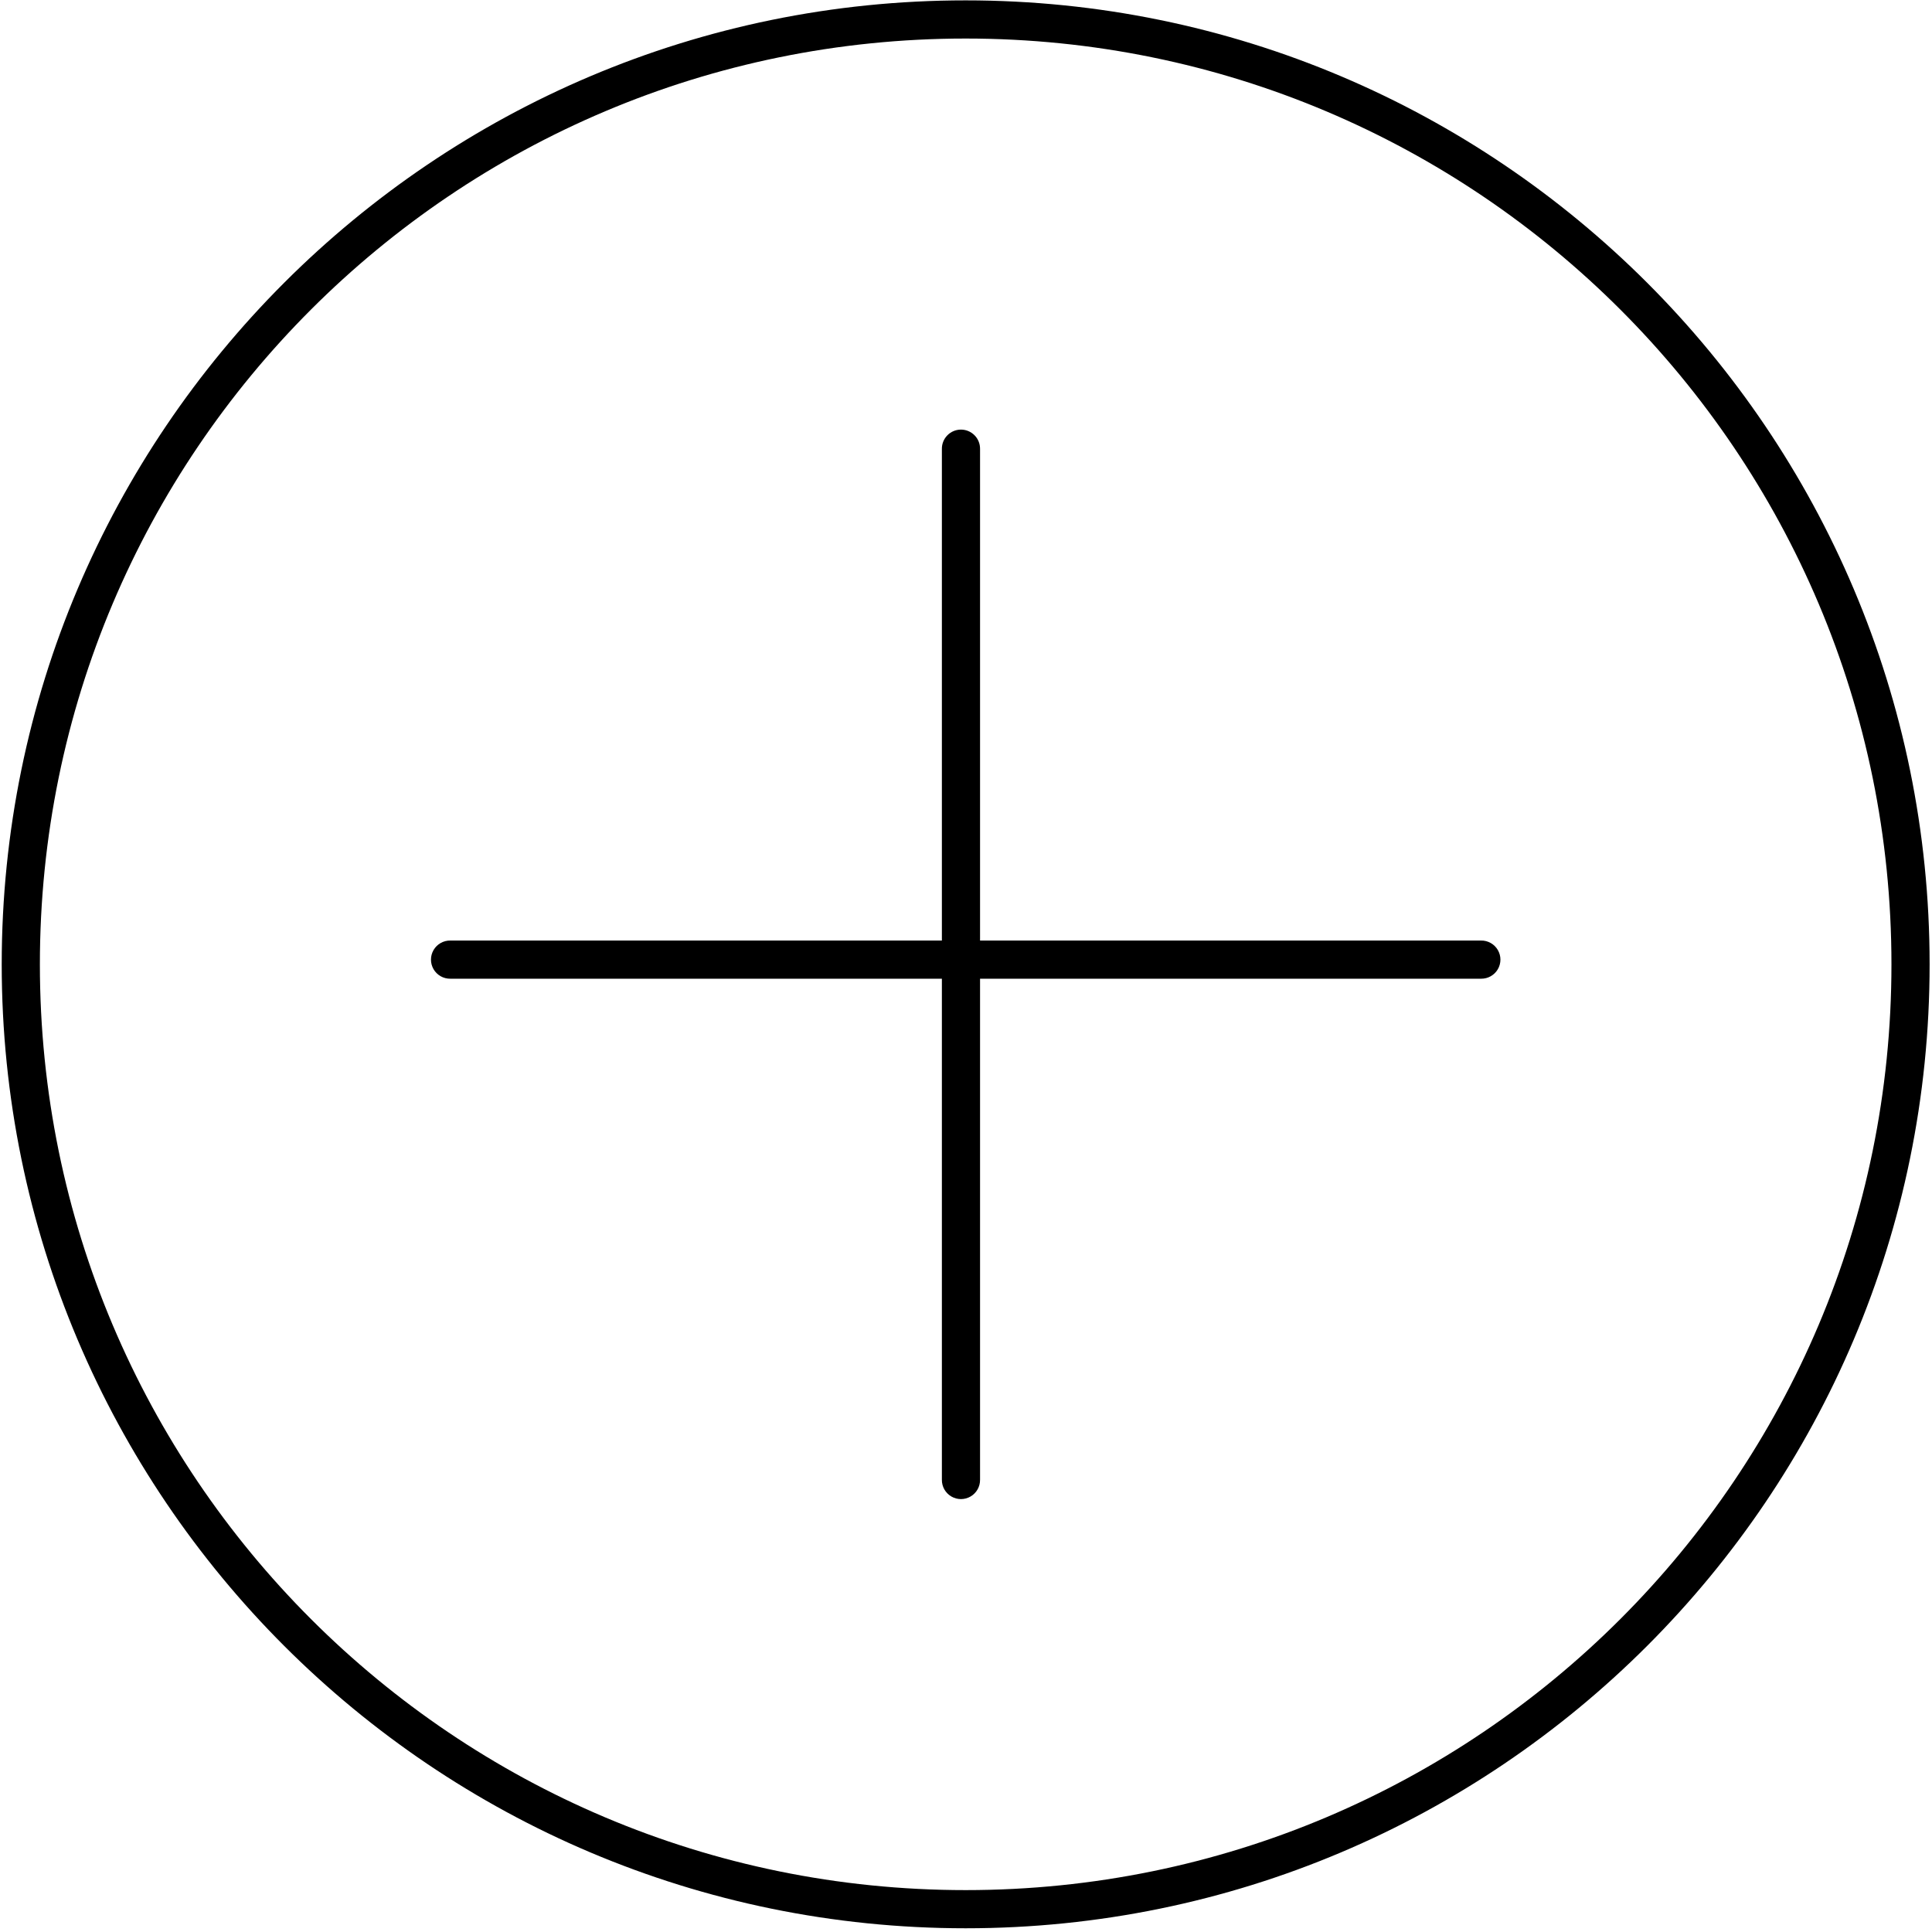
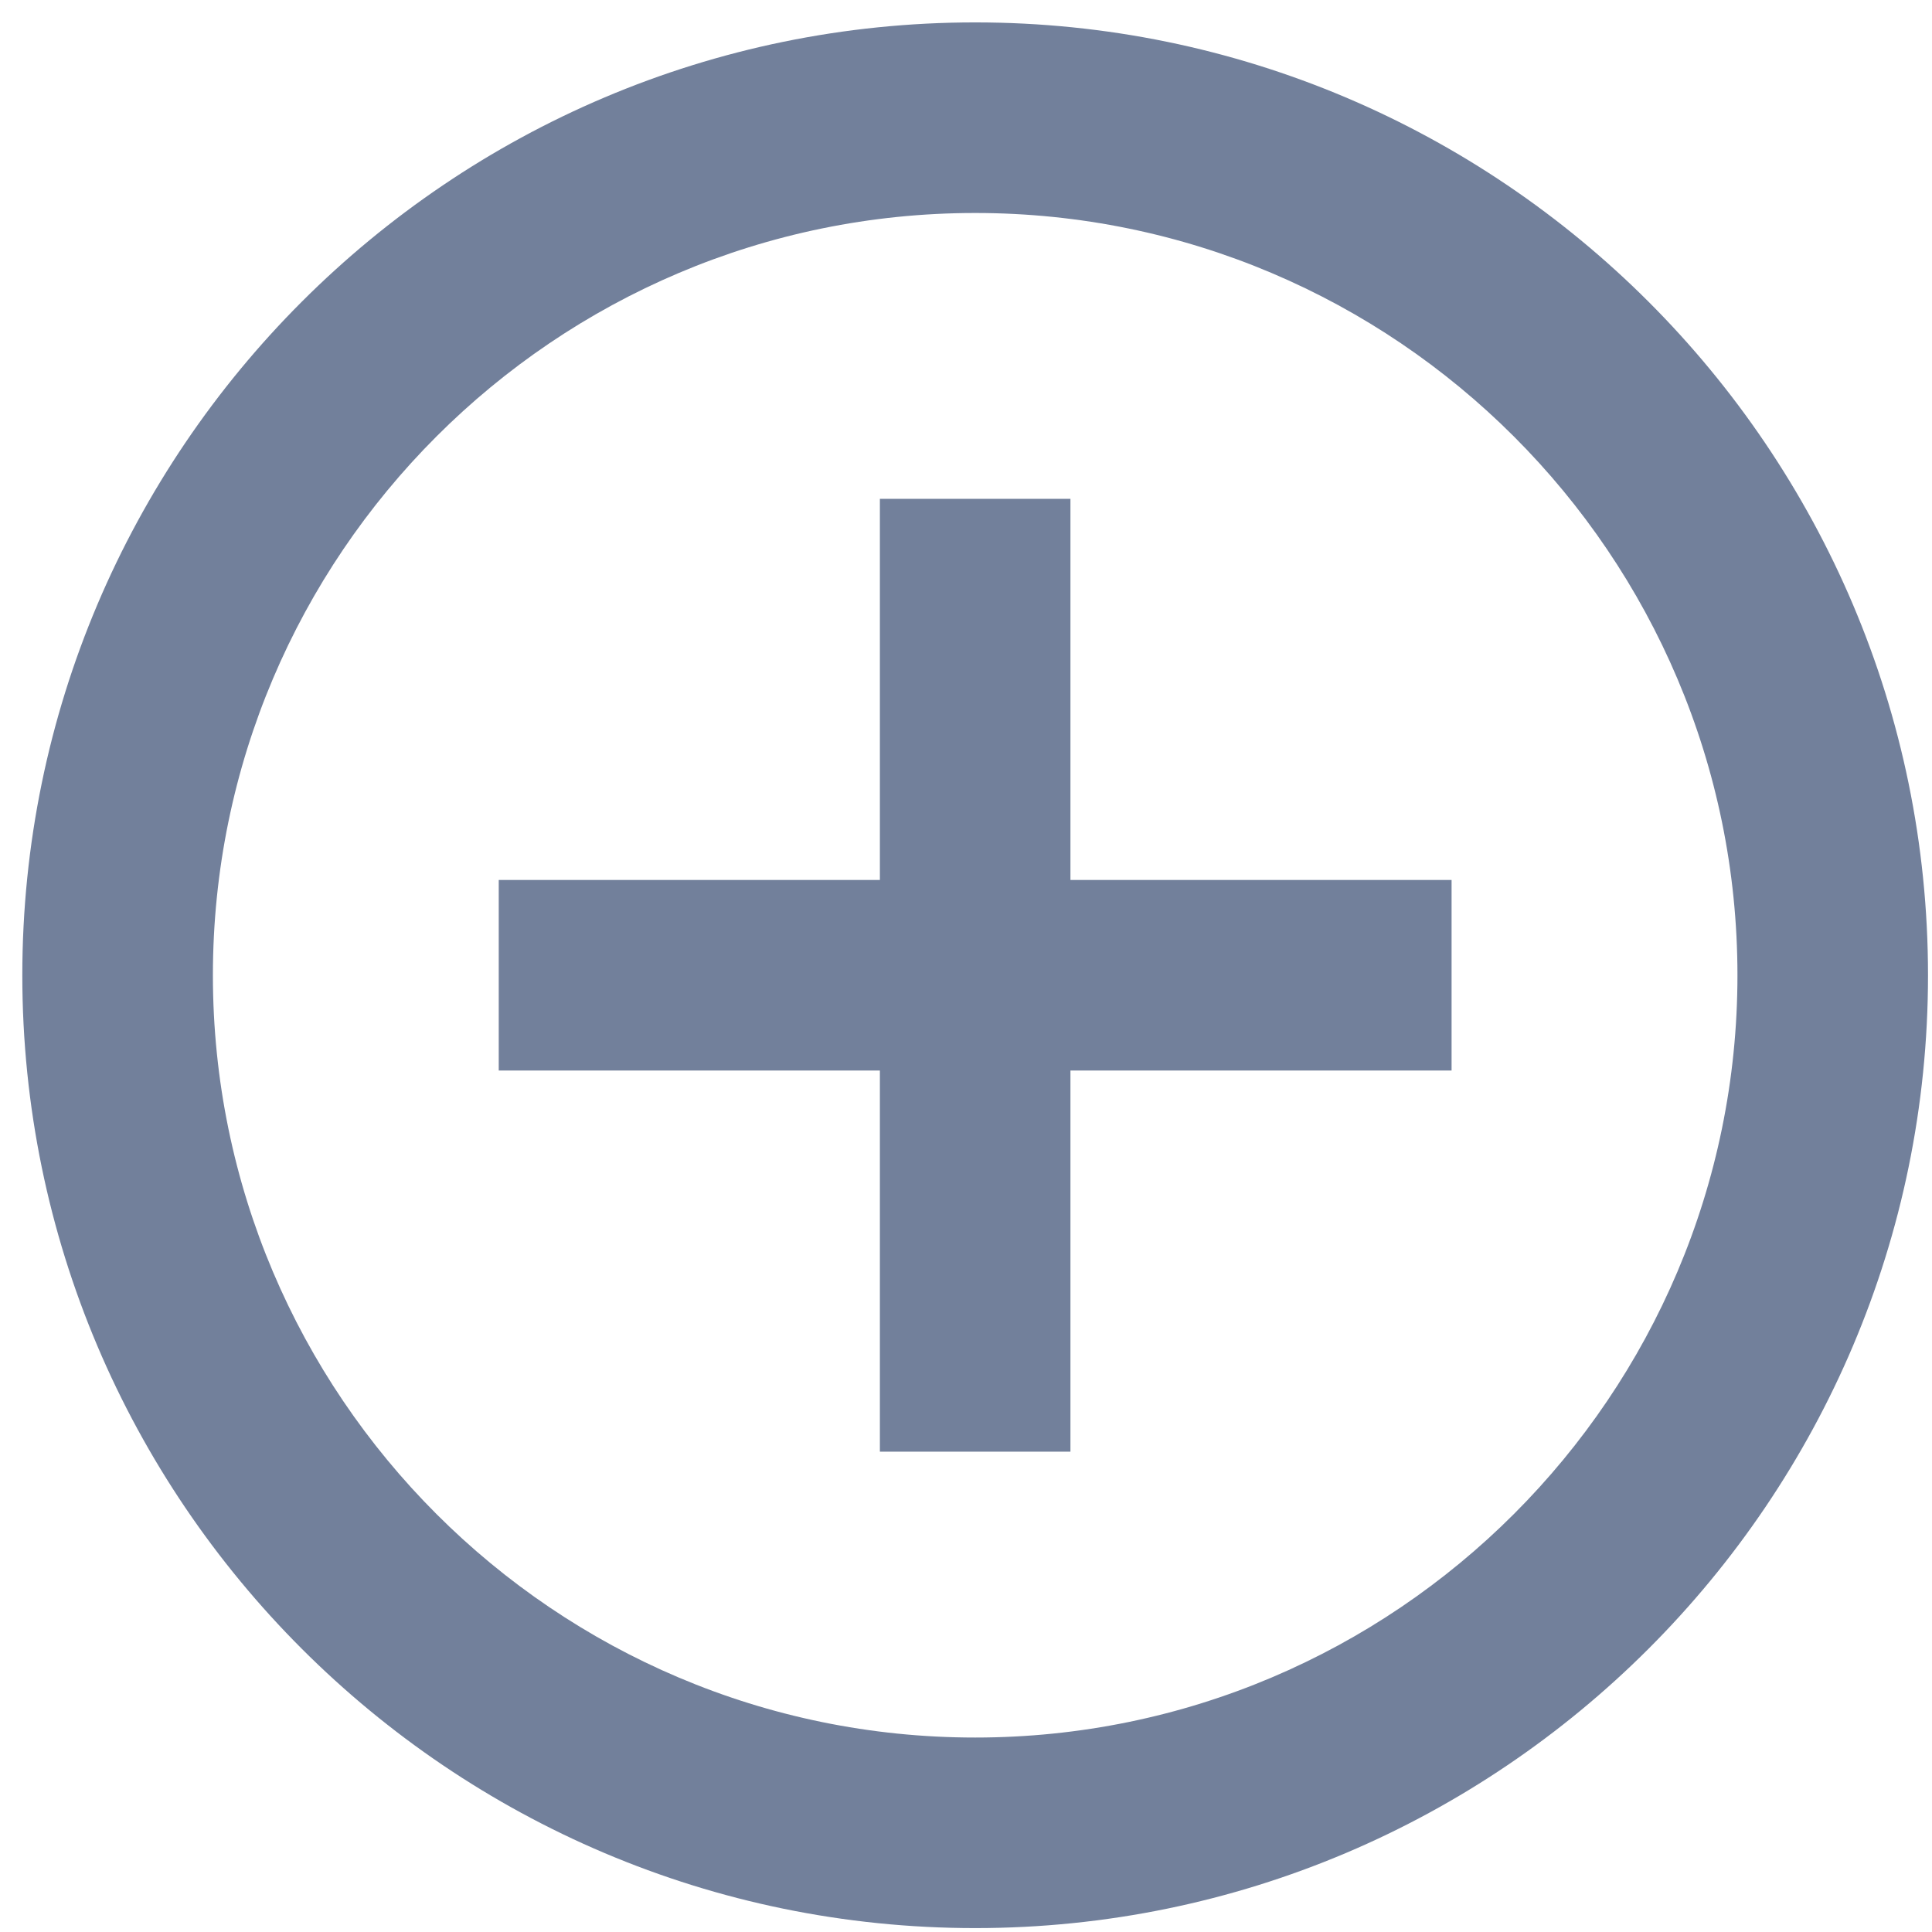
- <svg xmlns="http://www.w3.org/2000/svg" width="489px" height="489px" viewBox="0 0 489 489" version="1.1">
+ <svg xmlns="http://www.w3.org/2000/svg" width="65px" height="65px" viewBox="0 0 65 65" version="1.1">
  <defs />
  <g id="Page-1" stroke="none" stroke-width="1" fill="none" fill-rule="evenodd">
-     <g id="add-new-circle" fill-rule="nonzero" fill="#000000">
-       <path d="M244.415,0.094 C109.725,0.094 0.434,109.386 0.434,244.075 C0.434,378.765 109.725,488.057 244.415,488.057 C379.105,488.057 488.396,378.765 488.396,244.075 C488.396,109.386 379.105,0.094 244.415,0.094 Z M244.415,9.755 C373.884,9.755 478.736,114.606 478.736,244.075 C478.736,373.544 373.884,478.396 244.415,478.396 C114.946,478.396 10.094,373.544 10.094,244.075 C10.094,114.606 114.946,9.755 244.415,9.755 Z" id="Oval" />
-       <path d="M243.151,108.736 C241.87,108.756 240.649,109.284 239.758,110.204 C238.866,111.124 238.376,112.36 238.396,113.642 L238.396,374.528 C238.372,376.27 239.287,377.891 240.791,378.769 C242.296,379.647 244.157,379.647 245.661,378.769 C247.166,377.891 248.081,376.27 248.057,374.528 L248.057,113.642 C248.077,112.334 247.567,111.075 246.642,110.15 C245.718,109.226 244.458,108.715 243.151,108.736 L243.151,108.736 Z" id="Shape" />
-       <path d="M113.981,238.057 C112.239,238.032 110.619,238.947 109.741,240.452 C108.863,241.956 108.863,243.817 109.741,245.322 C110.619,246.826 112.239,247.742 113.981,247.717 L374.868,247.717 C376.61,247.742 378.23,246.826 379.108,245.322 C379.986,243.817 379.986,241.956 379.108,240.452 C378.23,238.947 376.61,238.032 374.868,238.057 L113.981,238.057 Z" id="path20" />
+     <g id="Applications-2-&gt;-List" transform="translate(-232, -212)" fill-rule="nonzero" fill="#72809B">
+       <g id="APPS-layout" transform="translate(123, 143)">
+         <g id="app-block">
+           <g id="playbook" transform="translate(0.070312, 0.296875)">
+             <g id="add-circle-1" transform="translate(103.2689, 63.04232)">
+               <g id="Group">
+                 <g id="Line_Icons" transform="translate(6.411501, 6.411501)">
+                   <g id="add-circle">
+                     <path d="M32.058,0.003 C14.381,0.003 0,14.384 0,32.061 C0,49.737 14.381,64.118 32.058,64.118 C49.734,64.118 64.115,49.737 64.115,32.061 C64.115,14.384 49.734,0.003 32.058,0.003 Z M32.058,57.707 C17.917,57.707 6.412,46.201 6.412,32.061 C6.412,17.92 17.917,6.415 32.058,6.415 C46.198,6.415 57.704,17.92 57.704,32.061 C57.704,46.201 46.198,57.707 32.058,57.707 Z" id="Shape" />
+                     <polygon id="Shape" points="35.263 16.032 28.852 16.032 28.852 28.855 16.029 28.855 16.029 35.266 28.852 35.266 28.852 48.089 35.263 48.089 35.263 35.266 48.086 35.266 48.086 28.855 35.263 28.855" />
+                   </g>
+                 </g>
+               </g>
+             </g>
+           </g>
+         </g>
+       </g>
    </g>
  </g>
</svg>
